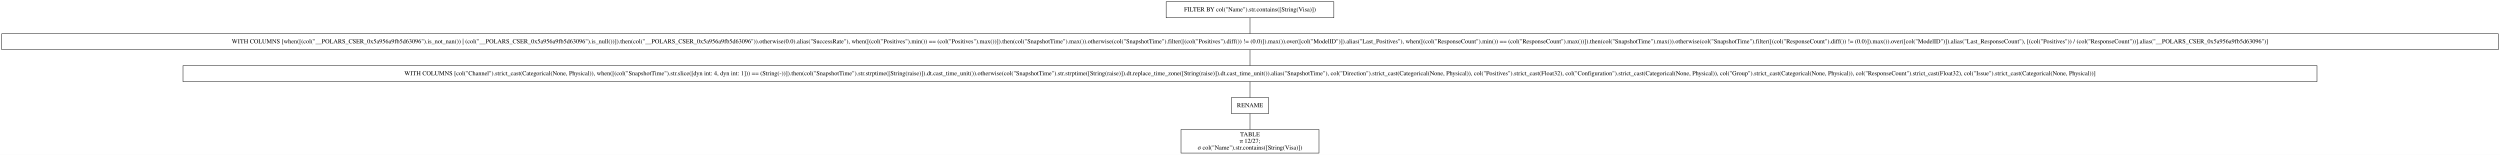
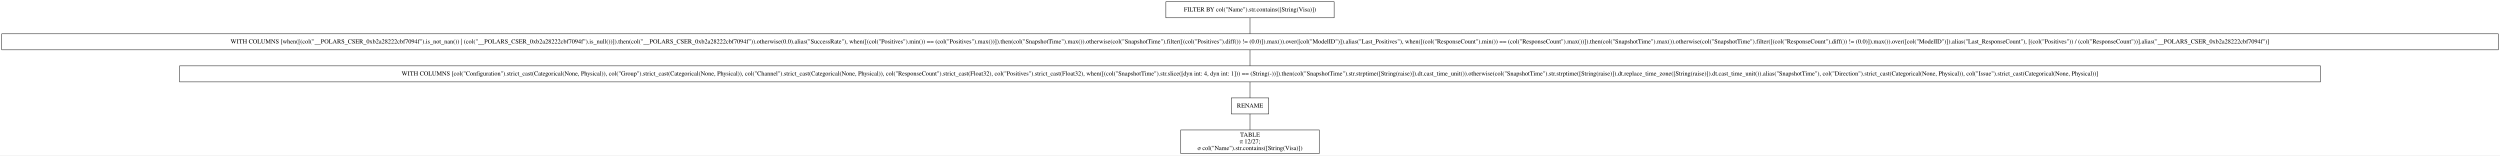
- <svg xmlns="http://www.w3.org/2000/svg" width="5635pt" height="349pt" viewBox="0.00 0.00 5635.00 349.00">
+ <svg xmlns="http://www.w3.org/2000/svg" width="5617pt" height="349pt" viewBox="0.00 0.00 5617.00 349.00">
  <g id="graph0" class="graph" transform="scale(1 1) rotate(0) translate(4 345)">
-     <polygon fill="white" stroke="transparent" points="-4,4 -4,-345 5631,-345 5631,4 -4,4" />
+     <polygon fill="white" stroke="transparent" points="-4,4 -4,-345 5613,-345 5613,4 -4,4" />
    <g id="node1" class="node">
-       <polygon fill="none" stroke="black" points="3002.5,-341 2624.5,-341 2624.5,-305 3002.5,-305 3002.5,-341" />
-       <text text-anchor="middle" x="2813.5" y="-319.3" font-family="Times,serif" font-size="14.00">FILTER BY col("Name").str.contains([String(Visa)])</text>
+       <polygon fill="none" stroke="black" points="2993.5,-341 2615.5,-341 2615.5,-305 2993.5,-305 2993.5,-341" />
+       <text text-anchor="middle" x="2804.5" y="-319.3" font-family="Times,serif" font-size="14.00">FILTER BY col("Name").str.contains([String(Visa)])</text>
    </g>
    <g id="node2" class="node">
-       <polygon fill="none" stroke="black" points="5627,-269 0,-269 0,-233 5627,-233 5627,-269" />
-       <text text-anchor="middle" x="2813.5" y="-247.3" font-family="Times,serif" font-size="14.00">WITH COLUMNS [when([(col("__POLARS_CSER_0x5a956a9fb5d63096").is_not_nan()) | (col("__POLARS_CSER_0x5a956a9fb5d63096").is_null())]).then(col("__POLARS_CSER_0x5a956a9fb5d63096")).otherwise(0.0).alias("SuccessRate"), when([(col("Positives").min()) == (col("Positives").max())]).then(col("SnapshotTime").max()).otherwise(col("SnapshotTime").filter([(col("Positives").diff()) != (0.0)]).max()).over([col("ModelID")]).alias("Last_Positives"), when([(col("ResponseCount").min()) == (col("ResponseCount").max())]).then(col("SnapshotTime").max()).otherwise(col("SnapshotTime").filter([(col("ResponseCount").diff()) != (0.0)]).max()).over([col("ModelID")]).alias("Last_ResponseCount"), [(col("Positives")) / (col("ResponseCount"))].alias("__POLARS_CSER_0x5a956a9fb5d63096")]</text>
+       <polygon fill="none" stroke="black" points="5609,-269 0,-269 0,-233 5609,-233 5609,-269" />
+       <text text-anchor="middle" x="2804.5" y="-247.3" font-family="Times,serif" font-size="14.00">WITH COLUMNS [when([(col("__POLARS_CSER_0xb2a28222cbf7094f").is_not_nan()) | (col("__POLARS_CSER_0xb2a28222cbf7094f").is_null())]).then(col("__POLARS_CSER_0xb2a28222cbf7094f")).otherwise(0.0).alias("SuccessRate"), when([(col("Positives").min()) == (col("Positives").max())]).then(col("SnapshotTime").max()).otherwise(col("SnapshotTime").filter([(col("Positives").diff()) != (0.0)]).max()).over([col("ModelID")]).alias("Last_Positives"), when([(col("ResponseCount").min()) == (col("ResponseCount").max())]).then(col("SnapshotTime").max()).otherwise(col("SnapshotTime").filter([(col("ResponseCount").diff()) != (0.0)]).max()).over([col("ModelID")]).alias("Last_ResponseCount"), [(col("Positives")) / (col("ResponseCount"))].alias("__POLARS_CSER_0xb2a28222cbf7094f")]</text>
    </g>
    <g id="edge1" class="edge">
-       <path fill="none" stroke="black" d="M2813.5,-304.7C2813.5,-293.85 2813.5,-279.92 2813.5,-269.1" />
+       <path fill="none" stroke="black" d="M2804.5,-304.7C2804.5,-293.85 2804.5,-279.92 2804.5,-269.1" />
    </g>
    <g id="node3" class="node">
-       <polygon fill="none" stroke="black" points="5218.5,-197 408.5,-197 408.5,-161 5218.5,-161 5218.5,-197" />
-       <text text-anchor="middle" x="2813.5" y="-175.3" font-family="Times,serif" font-size="14.00">WITH COLUMNS [col("Channel").strict_cast(Categorical(None, Physical)), when([(col("SnapshotTime").str.slice([dyn int: 4, dyn int: 1])) == (String(-))]).then(col("SnapshotTime").str.strptime([String(raise)]).dt.cast_time_unit()).otherwise(col("SnapshotTime").str.strptime([String(raise)]).dt.replace_time_zone([String(raise)]).dt.cast_time_unit()).alias("SnapshotTime"), col("Direction").strict_cast(Categorical(None, Physical)), col("Positives").strict_cast(Float32), col("Configuration").strict_cast(Categorical(None, Physical)), col("Group").strict_cast(Categorical(None, Physical)), col("ResponseCount").strict_cast(Float32), col("Issue").strict_cast(Categorical(None, Physical))]</text>
+       <polygon fill="none" stroke="black" points="5209.5,-197 399.5,-197 399.5,-161 5209.5,-161 5209.5,-197" />
+       <text text-anchor="middle" x="2804.5" y="-175.3" font-family="Times,serif" font-size="14.00">WITH COLUMNS [col("Configuration").strict_cast(Categorical(None, Physical)), col("Group").strict_cast(Categorical(None, Physical)), col("Channel").strict_cast(Categorical(None, Physical)), col("ResponseCount").strict_cast(Float32), col("Positives").strict_cast(Float32), when([(col("SnapshotTime").str.slice([dyn int: 4, dyn int: 1])) == (String(-))]).then(col("SnapshotTime").str.strptime([String(raise)]).dt.cast_time_unit()).otherwise(col("SnapshotTime").str.strptime([String(raise)]).dt.replace_time_zone([String(raise)]).dt.cast_time_unit()).alias("SnapshotTime"), col("Direction").strict_cast(Categorical(None, Physical)), col("Issue").strict_cast(Categorical(None, Physical))]</text>
    </g>
    <g id="edge2" class="edge">
-       <path fill="none" stroke="black" d="M2813.5,-232.7C2813.5,-221.85 2813.5,-207.92 2813.5,-197.1" />
+       <path fill="none" stroke="black" d="M2804.5,-232.7C2804.5,-221.85 2804.5,-207.92 2804.5,-197.1" />
    </g>
    <g id="node4" class="node">
-       <polygon fill="none" stroke="black" points="2855.5,-125 2771.5,-125 2771.5,-89 2855.5,-89 2855.5,-125" />
-       <text text-anchor="middle" x="2813.5" y="-103.3" font-family="Times,serif" font-size="14.00">RENAME</text>
+       <polygon fill="none" stroke="black" points="2846.5,-125 2762.5,-125 2762.5,-89 2846.5,-89 2846.5,-125" />
+       <text text-anchor="middle" x="2804.5" y="-103.3" font-family="Times,serif" font-size="14.00">RENAME</text>
    </g>
    <g id="edge3" class="edge">
-       <path fill="none" stroke="black" d="M2813.5,-160.7C2813.5,-149.85 2813.5,-135.92 2813.5,-125.1" />
+       <path fill="none" stroke="black" d="M2804.5,-160.7C2804.5,-149.85 2804.5,-135.92 2804.5,-125.1" />
    </g>
    <g id="node5" class="node">
-       <polygon fill="none" stroke="black" points="2969,-53 2658,-53 2658,0 2969,0 2969,-53" />
-       <text text-anchor="middle" x="2813.5" y="-37.8" font-family="Times,serif" font-size="14.00">TABLE</text>
-       <text text-anchor="middle" x="2813.5" y="-22.8" font-family="Times,serif" font-size="14.00">π 12/27;</text>
-       <text text-anchor="middle" x="2813.5" y="-7.8" font-family="Times,serif" font-size="14.00">σ col("Name").str.contains([String(Visa)])</text>
+       <polygon fill="none" stroke="black" points="2960,-53 2649,-53 2649,0 2960,0 2960,-53" />
+       <text text-anchor="middle" x="2804.5" y="-37.8" font-family="Times,serif" font-size="14.00">TABLE</text>
+       <text text-anchor="middle" x="2804.5" y="-22.8" font-family="Times,serif" font-size="14.00">π 12/27;</text>
+       <text text-anchor="middle" x="2804.5" y="-7.8" font-family="Times,serif" font-size="14.00">σ col("Name").str.contains([String(Visa)])</text>
    </g>
    <g id="edge4" class="edge">
-       <path fill="none" stroke="black" d="M2813.5,-88.97C2813.5,-78.51 2813.5,-64.9 2813.5,-53.16" />
+       <path fill="none" stroke="black" d="M2804.5,-88.97C2804.5,-78.51 2804.5,-64.9 2804.5,-53.16" />
    </g>
  </g>
</svg>
